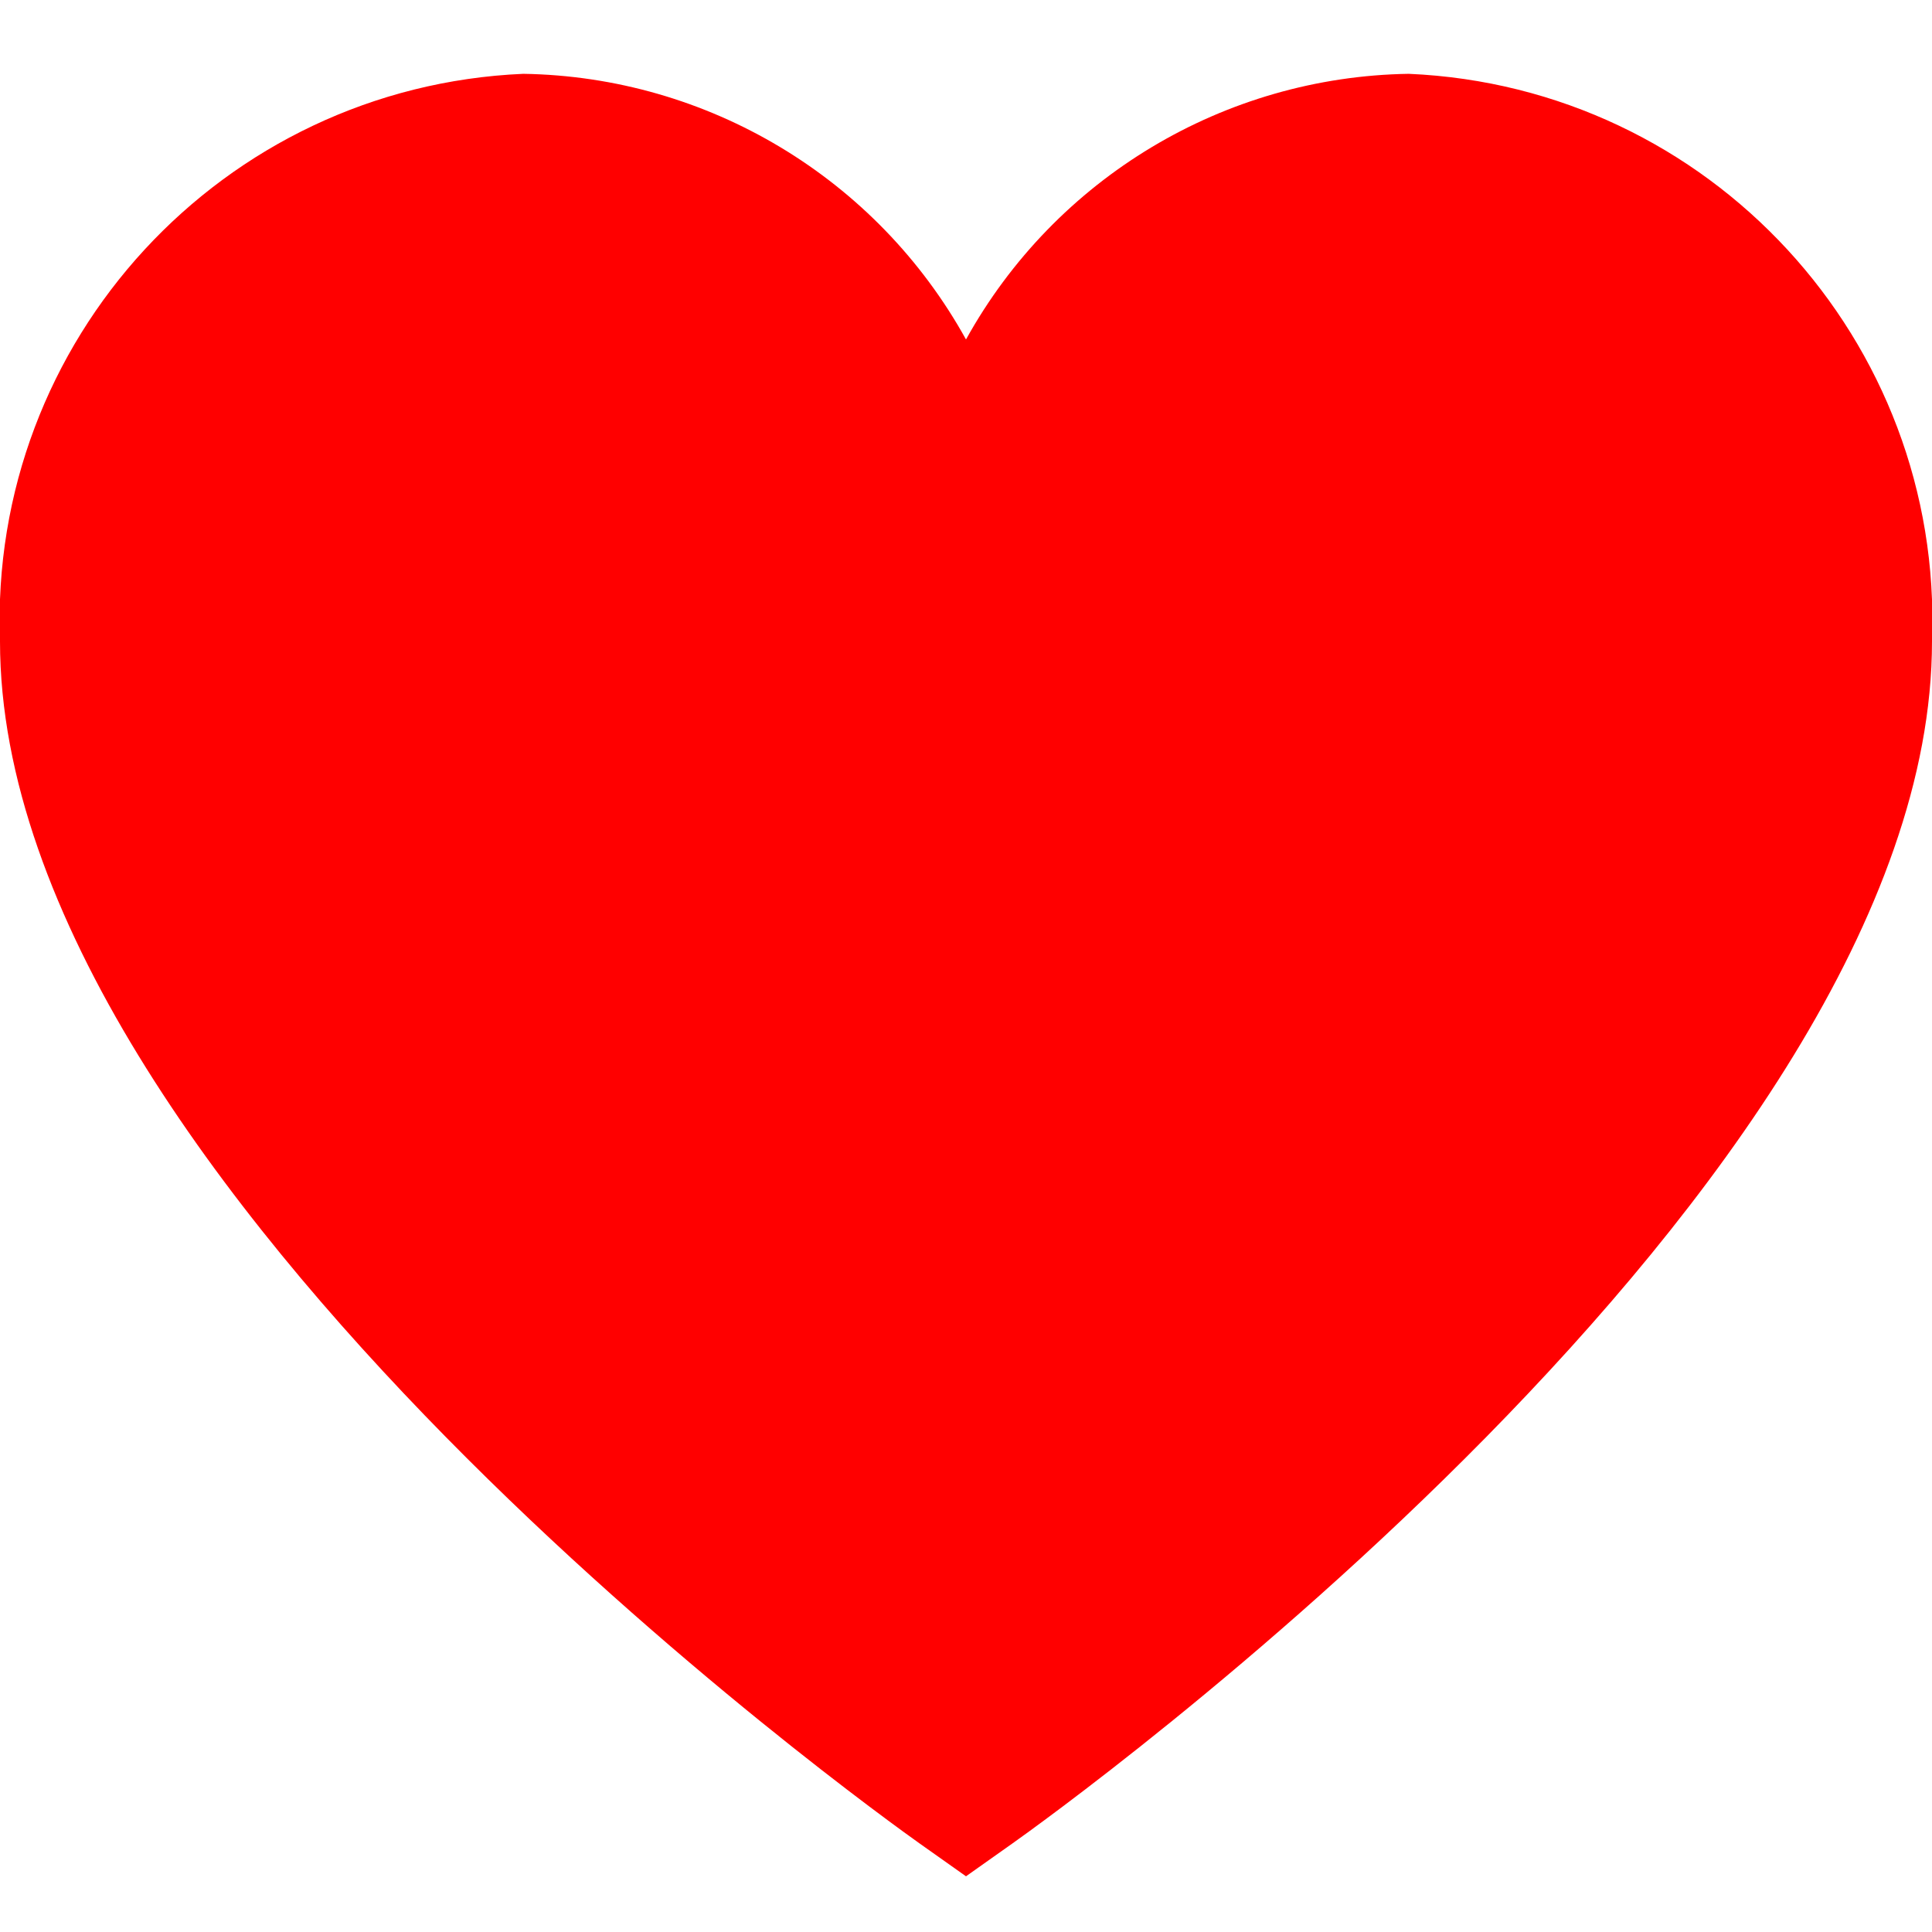
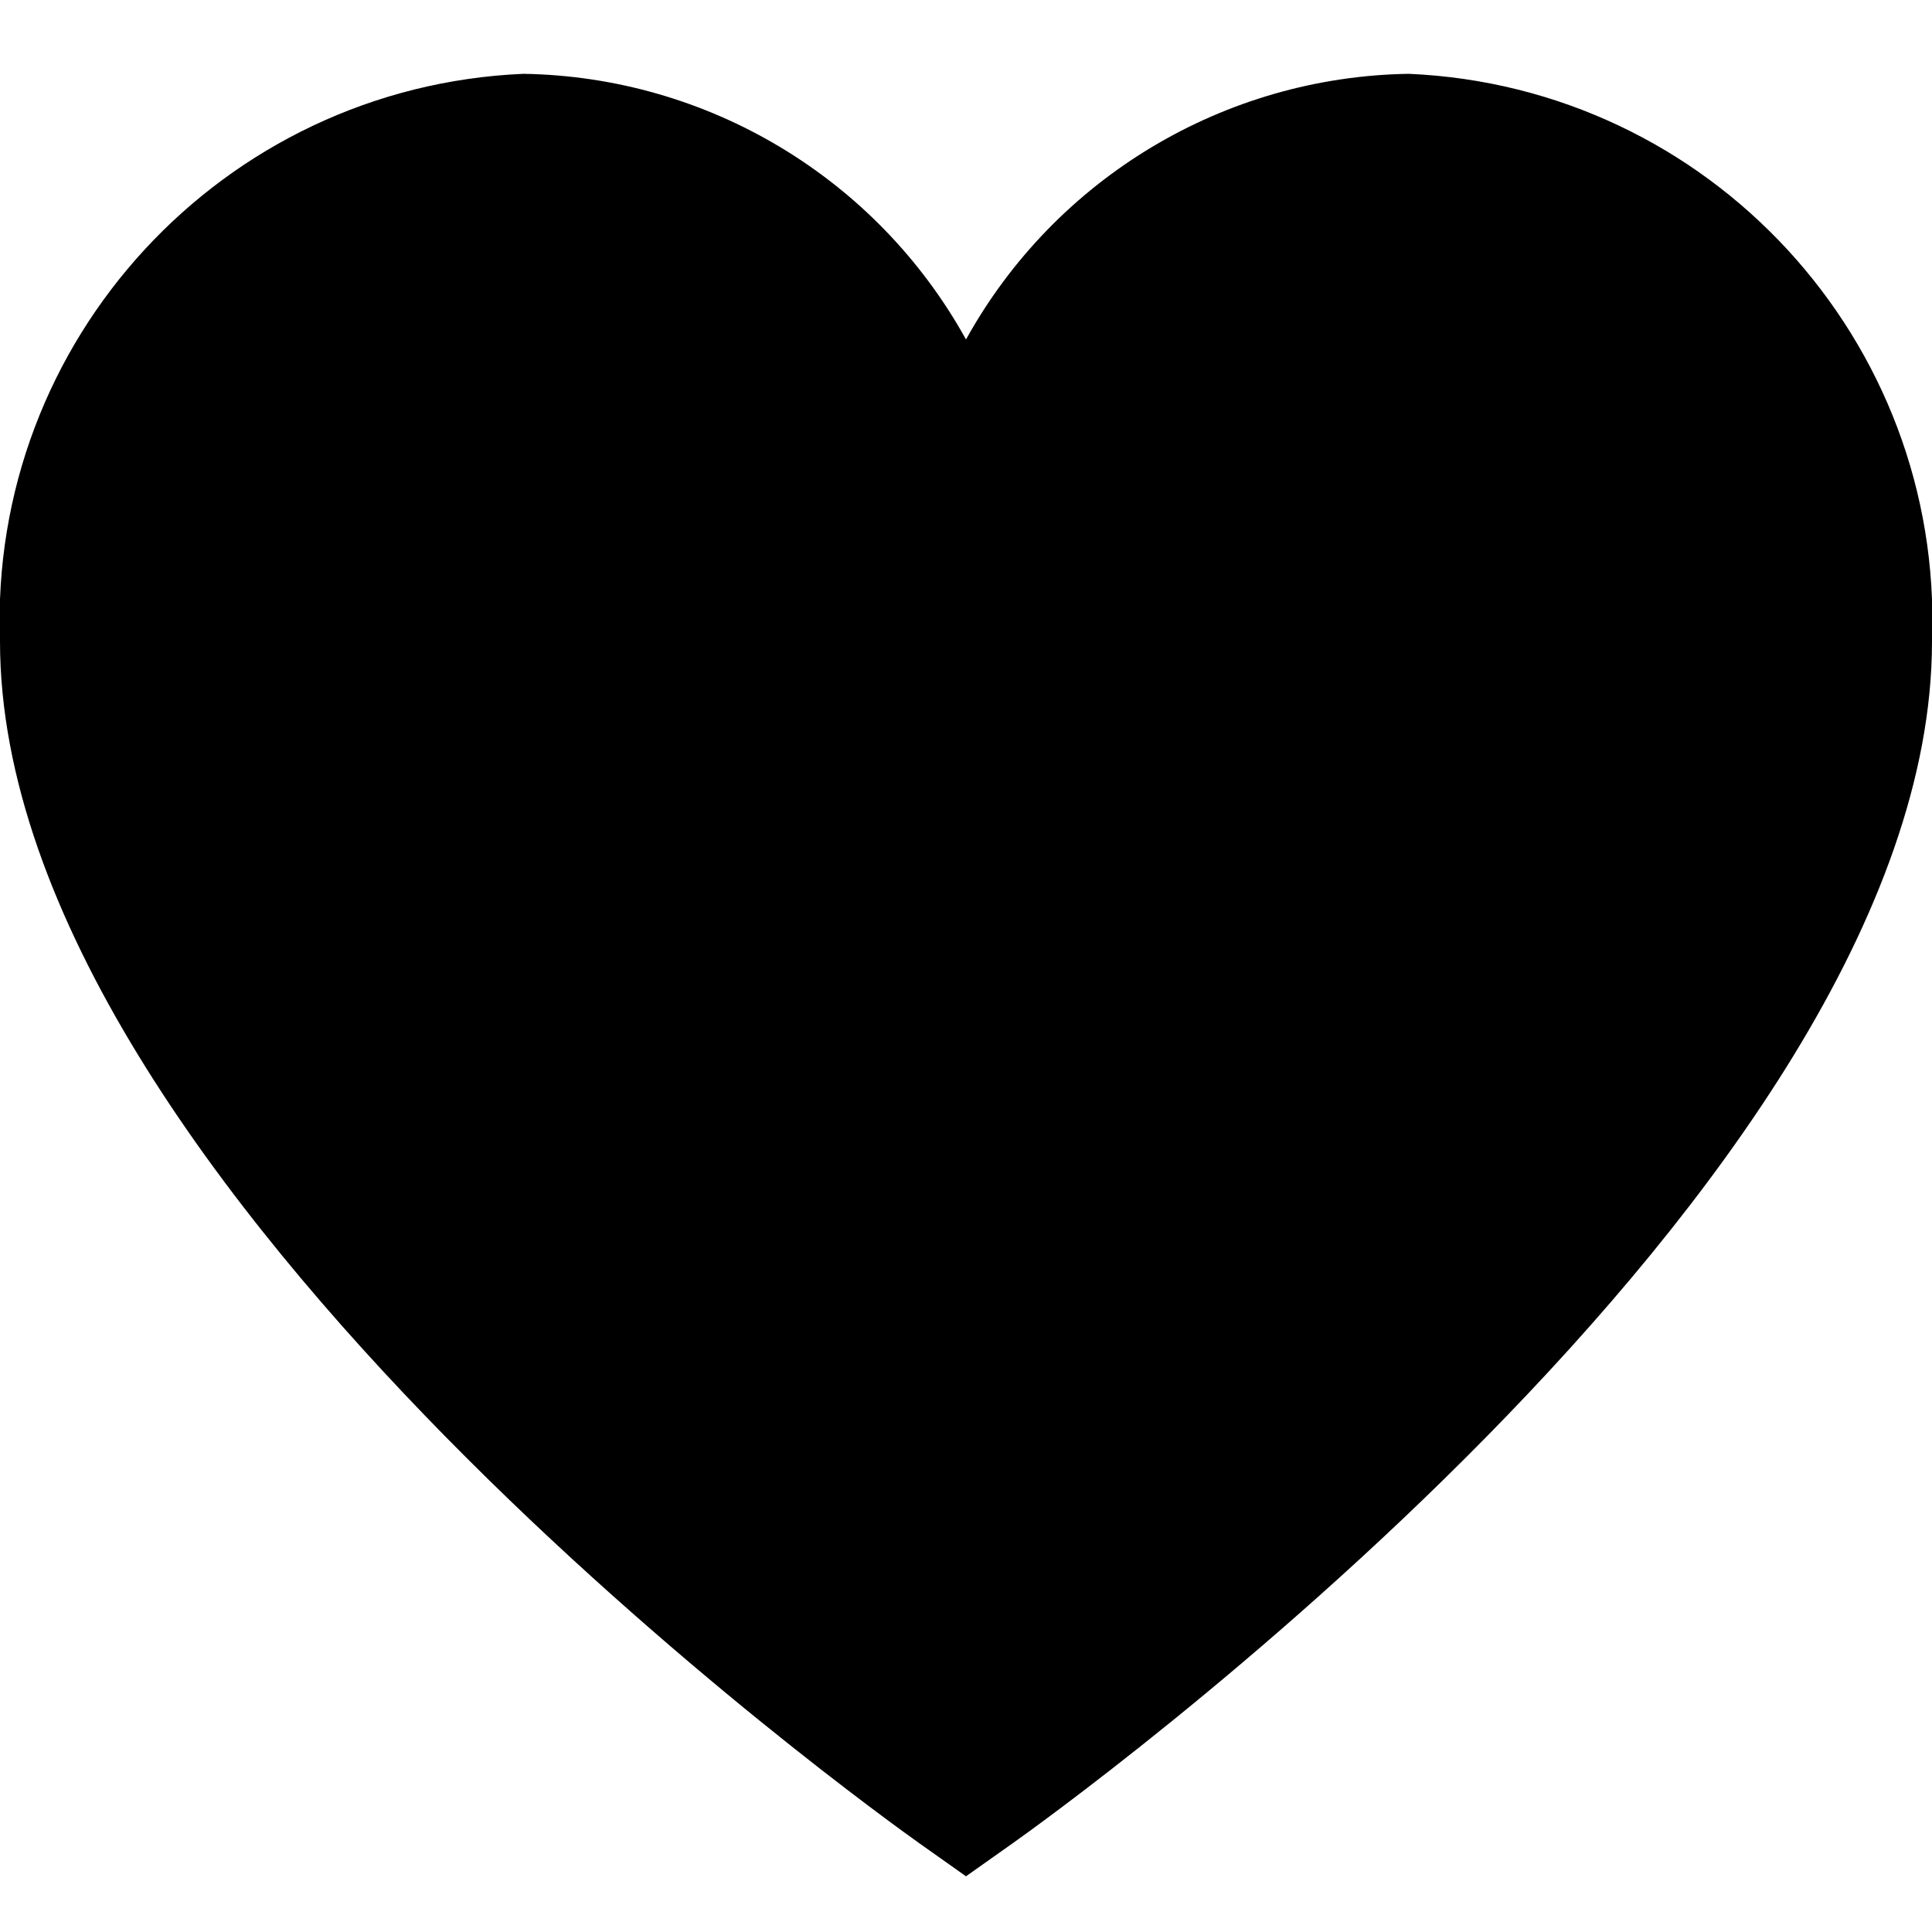
- <svg xmlns="http://www.w3.org/2000/svg" viewBox="0 0 24 24">
-   <path fill="red" d="M17.5.917a6.4,6.4,0,0,0-5.5,3.3A6.4,6.4,0,0,0,6.5.917,6.8,6.8,0,0,0,0,7.967c0,6.775,10.956,14.6,11.422,14.932l.578.409.578-.409C13.044,22.569,24,14.742,24,7.967A6.8,6.8,0,0,0,17.5.917Z" />
+ <svg xmlns="http://www.w3.org/2000/svg" id="Layer_1" data-name="Layer 1" viewBox="0 0 24 24" width="512" height="512">
+   <path d="M17.5.917a6.4,6.4,0,0,0-5.5,3.3A6.4,6.4,0,0,0,6.5.917,6.8,6.8,0,0,0,0,7.967c0,6.775,10.956,14.6,11.422,14.932l.578.409.578-.409C13.044,22.569,24,14.742,24,7.967A6.8,6.8,0,0,0,17.5.917Z" />
</svg>
